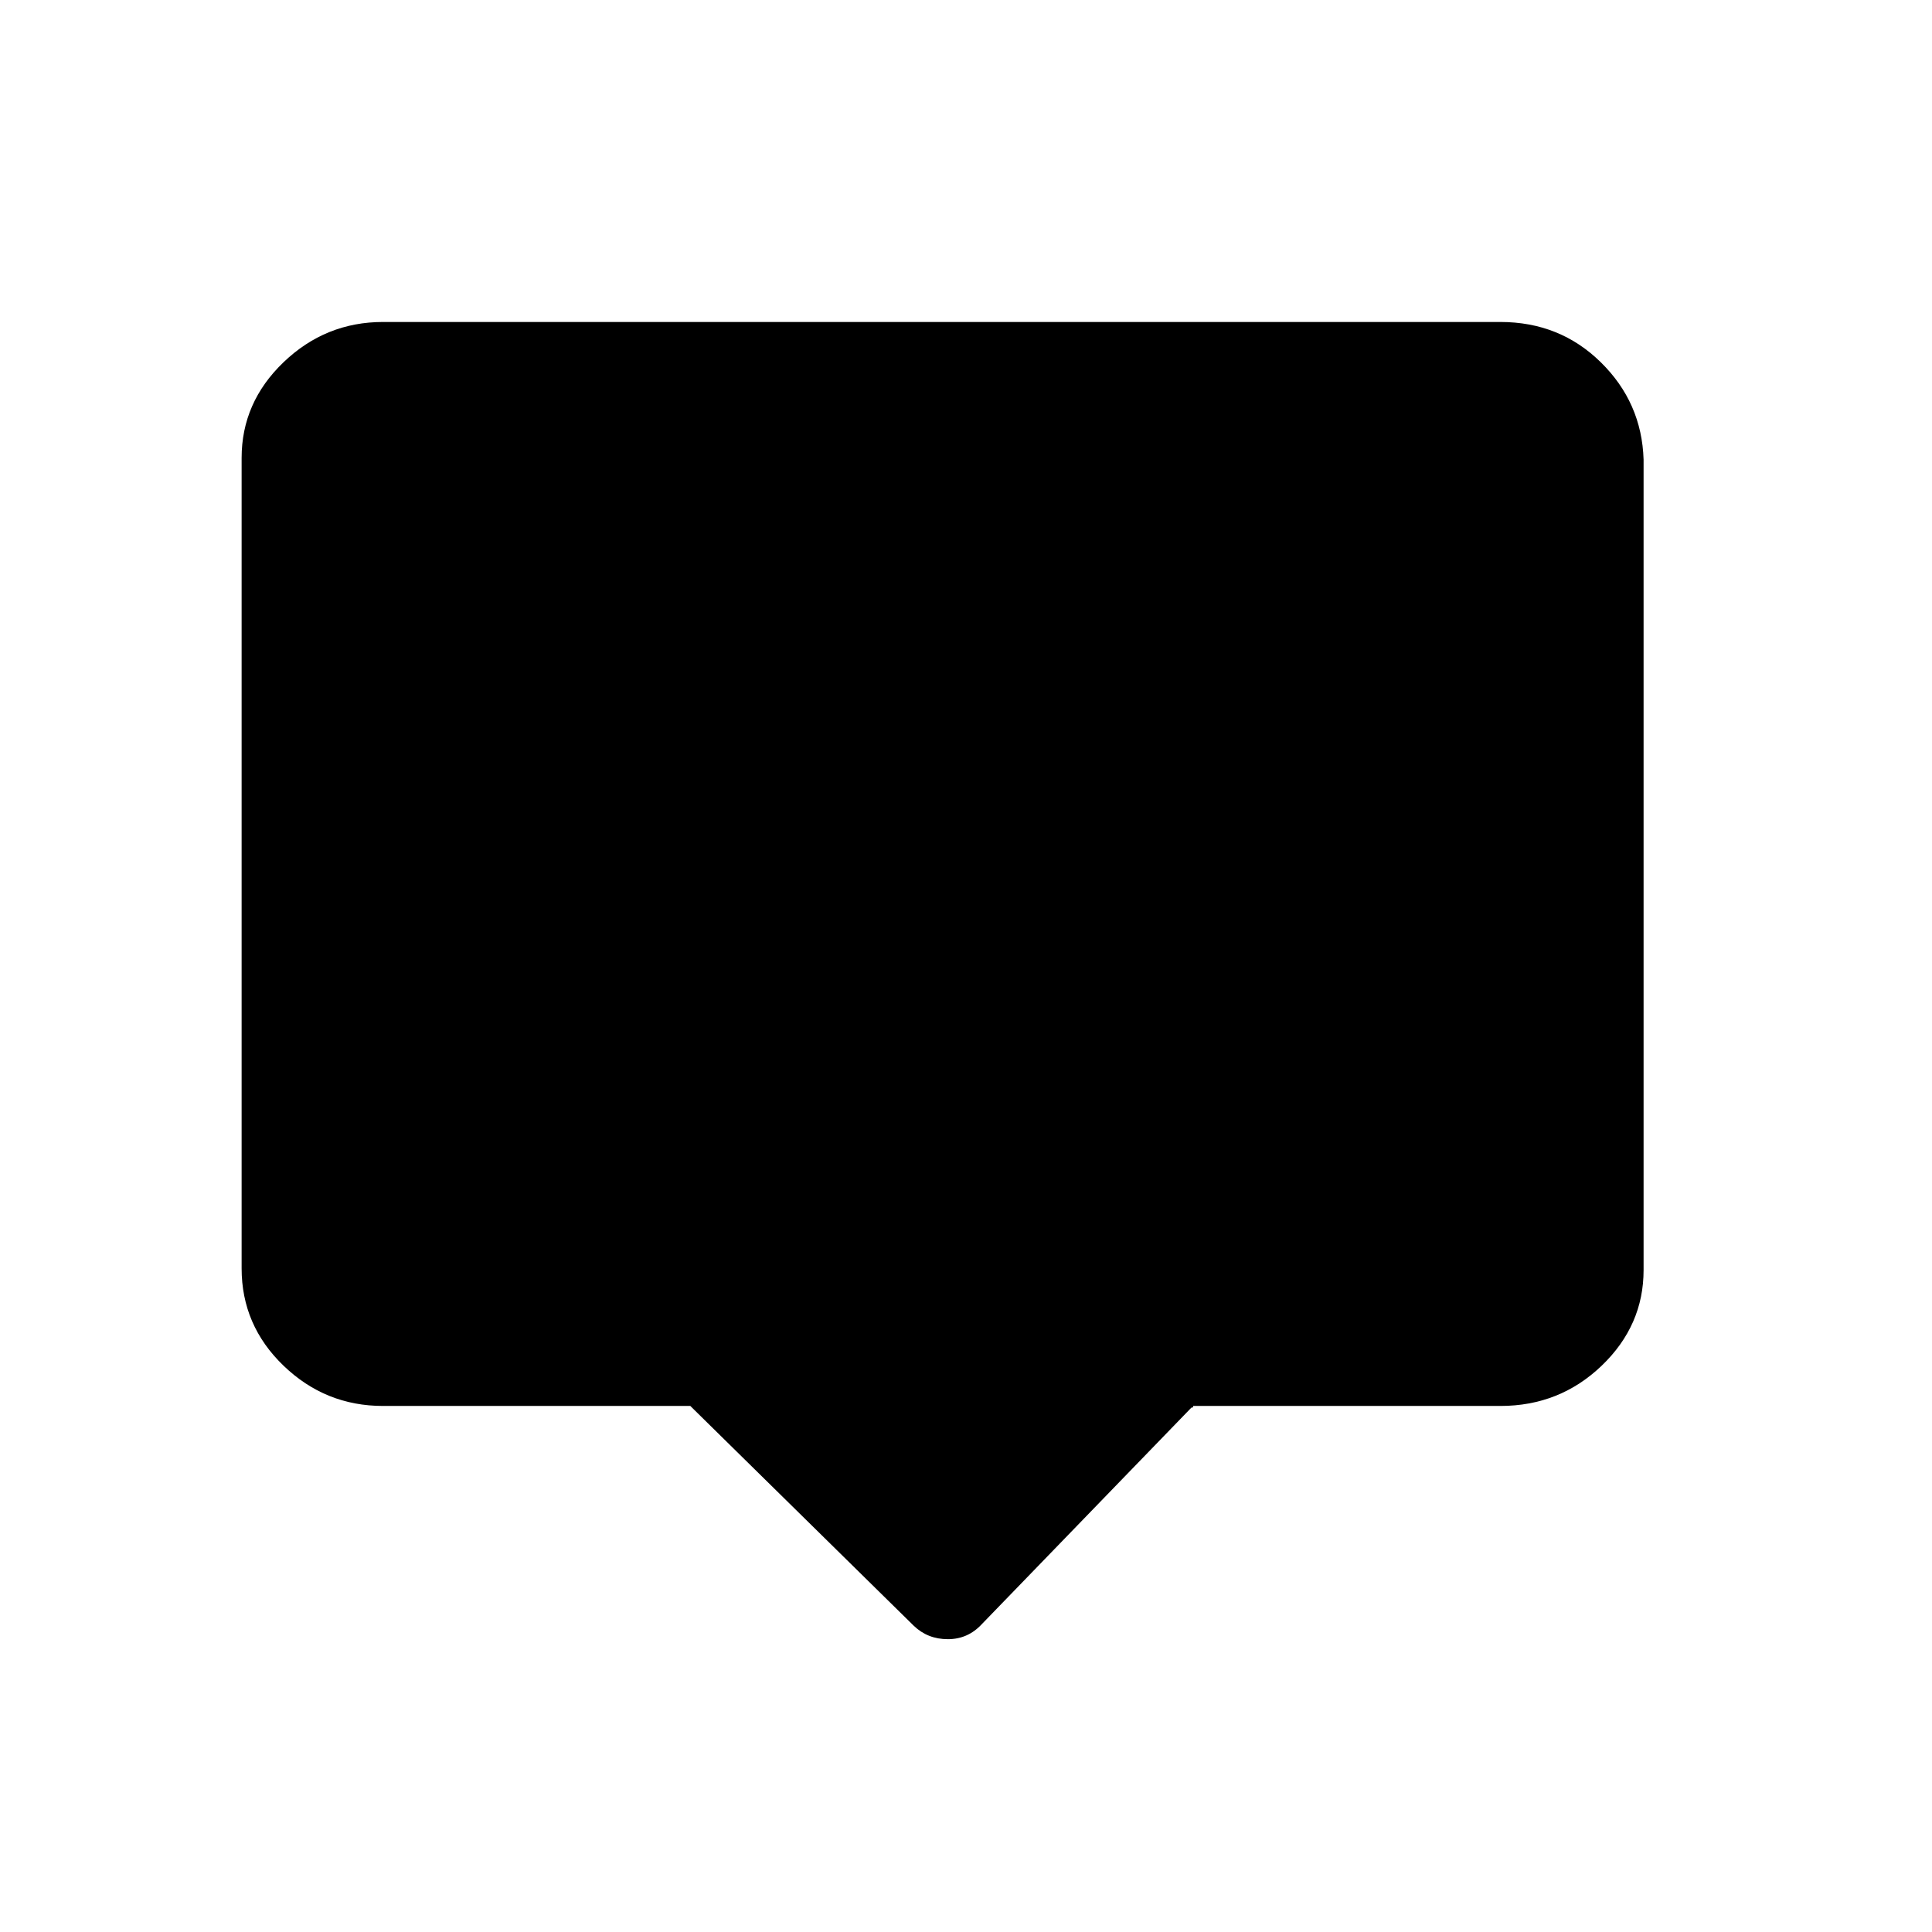
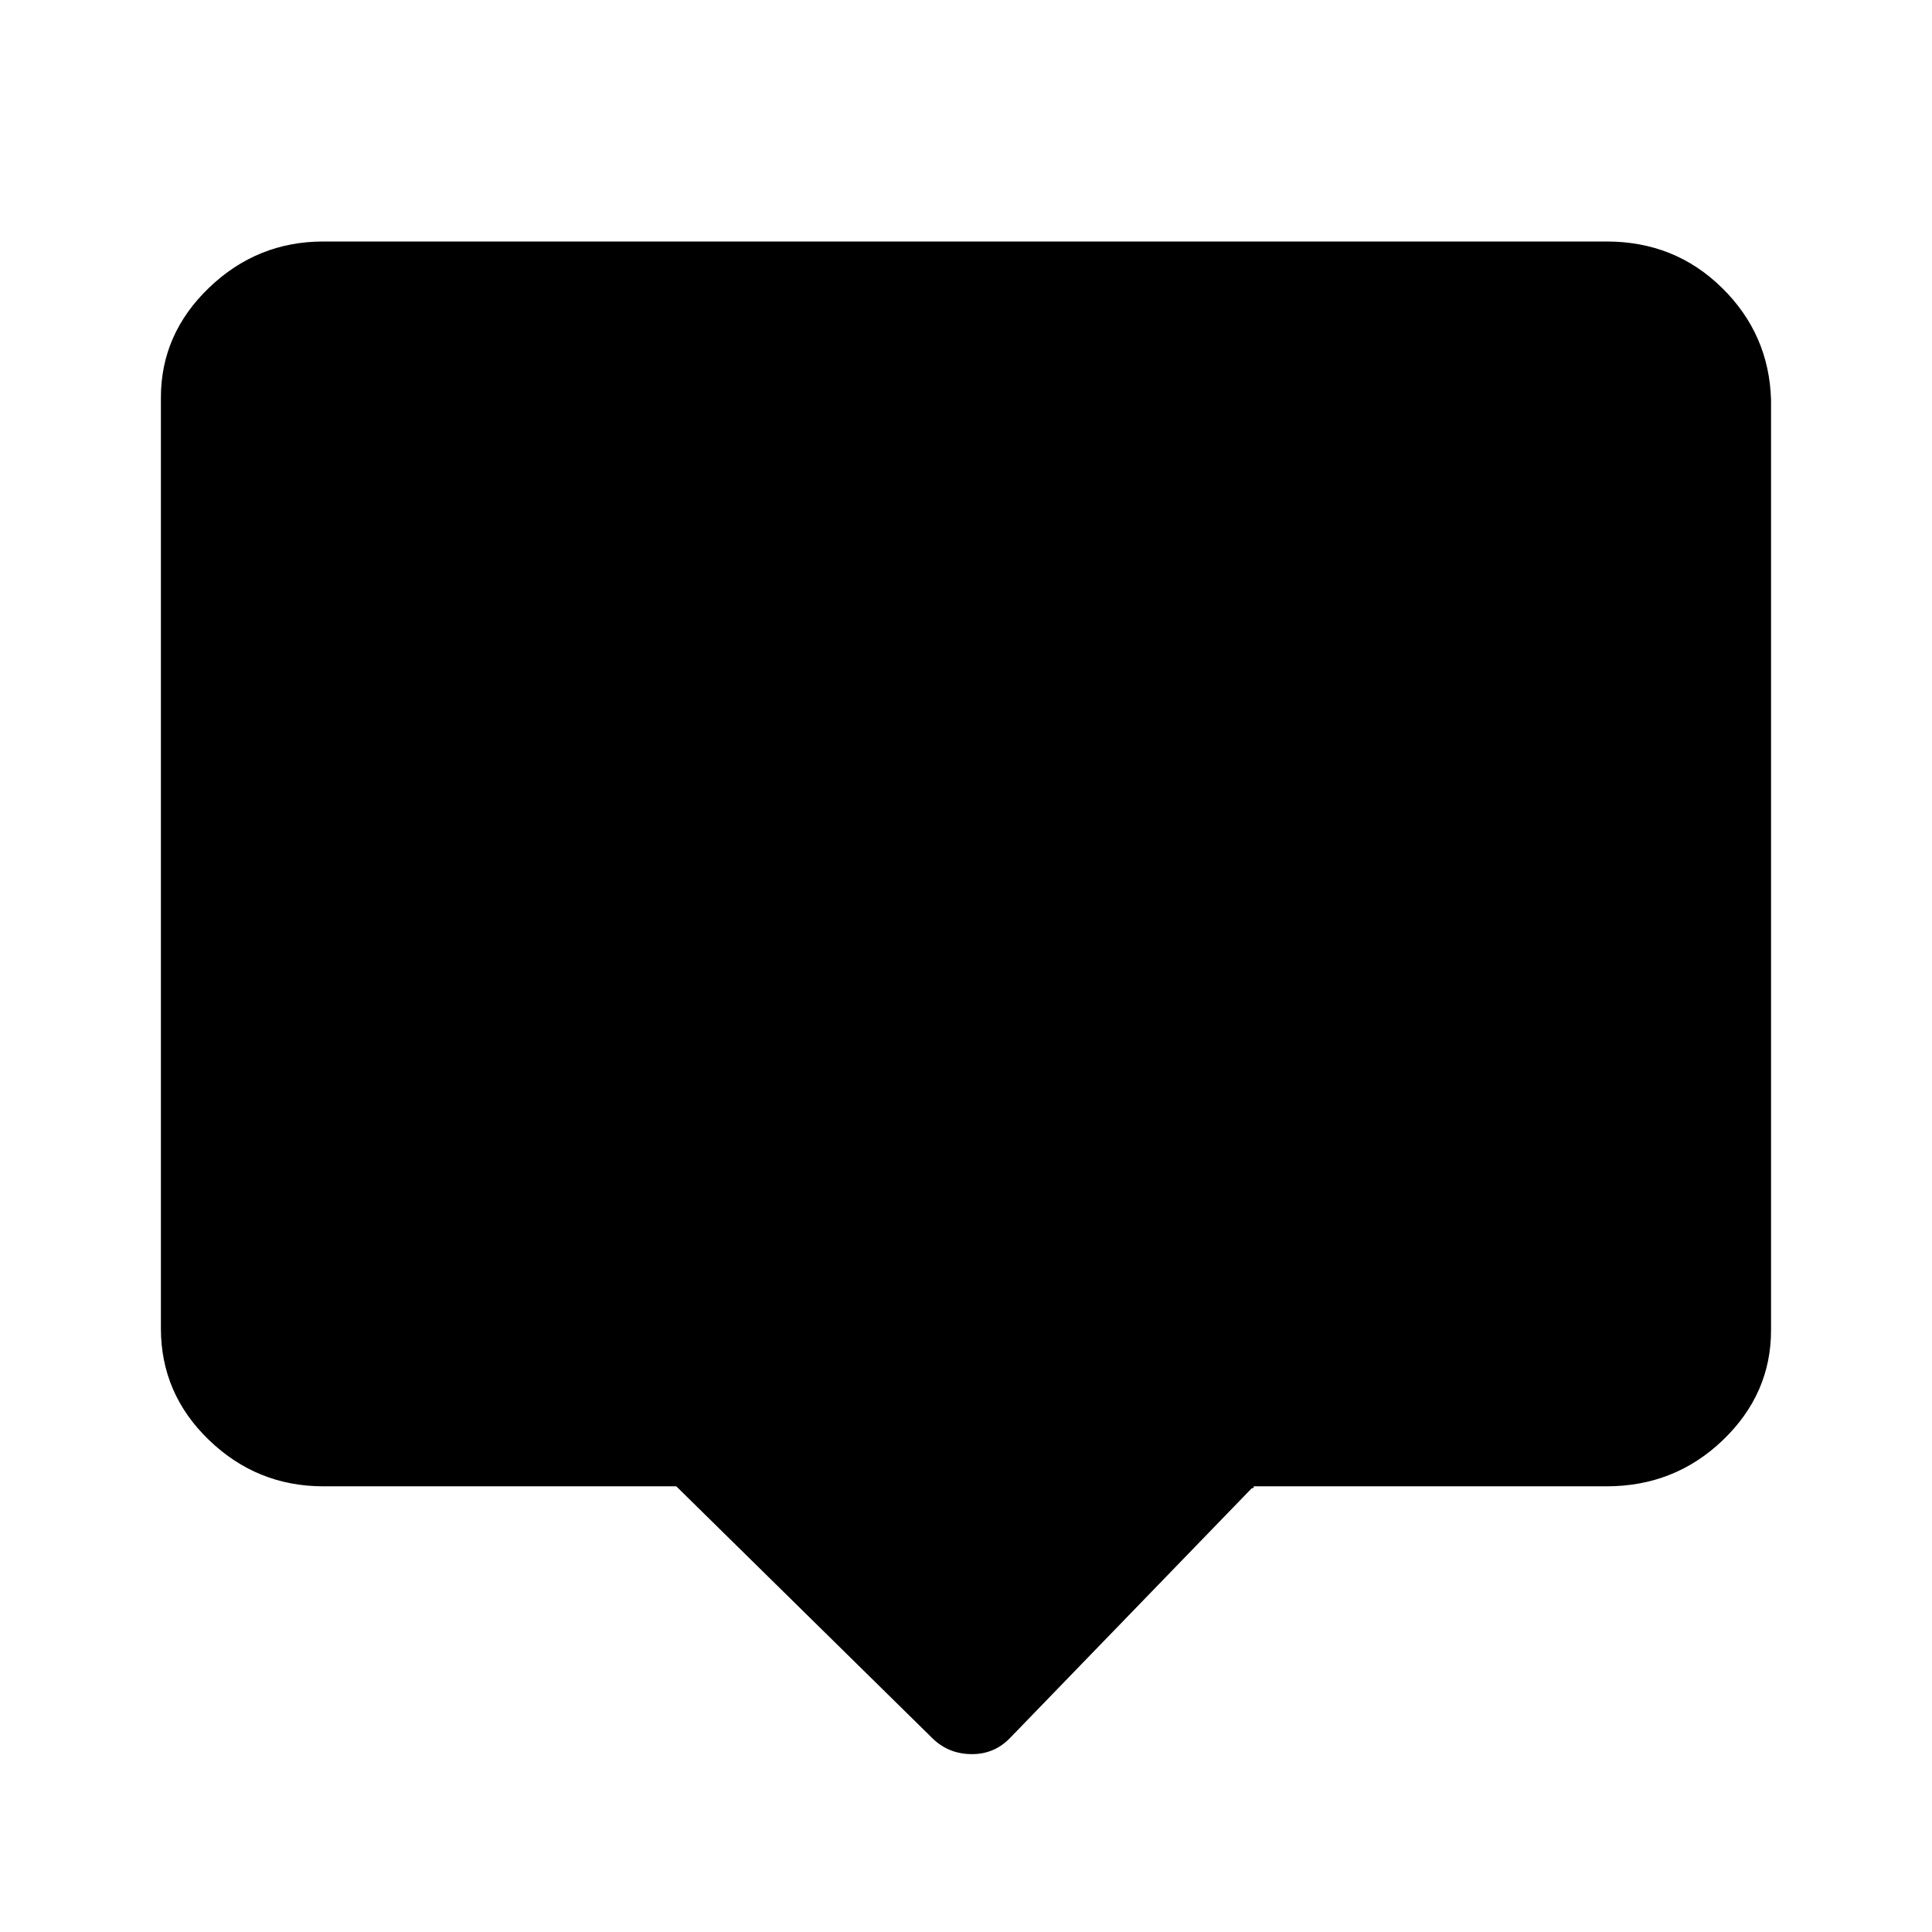
<svg xmlns="http://www.w3.org/2000/svg" viewBox="0 0 32 32" version="1.1">
-   <path d="M24.851 5.333c0.655 0 1.21 0.222 1.663 0.667s0.689 0.982 0.709 1.612v13.424c0 0.611-0.231 1.14-0.694 1.584s-1.022 0.667-1.677 0.667h-5.090c0 0 0 0.005 0 0.014s-0.010 0.014-0.029 0.014l-3.47 3.585c-0.154 0.167-0.342 0.25-0.564 0.25s-0.41-0.074-0.564-0.222l-3.673-3.613c0 0-0.005-0.005-0.014-0.014s-0.014-0.014-0.014-0.014h-5.090c-0.636 0-1.186-0.222-1.648-0.667s-0.694-0.982-0.694-1.612v-13.424c0-0.611 0.231-1.14 0.694-1.584s1.012-0.667 1.648-0.667h18.508z" />
+   <path d="M26.61 4c0.753 0 1.389 0.255 1.91 0.766s0.791 1.128 0.814 1.851v15.416c0 0.702-0.266 1.309-0.797 1.819s-1.173 0.766-1.926 0.766h-5.845c0 0 0 0.005 0 0.016s-0.011 0.016-0.033 0.016l-3.985 4.117c-0.177 0.192-0.393 0.287-0.648 0.287s-0.47-0.085-0.648-0.255l-4.218-4.149c0 0-0.006-0.005-0.017-0.016s-0.017-0.016-0.017-0.016h-5.845c-0.731 0-1.362-0.255-1.893-0.766s-0.797-1.128-0.797-1.851v-15.416c0-0.702 0.266-1.309 0.797-1.819s1.162-0.766 1.893-0.766h21.254z" />
</svg>
